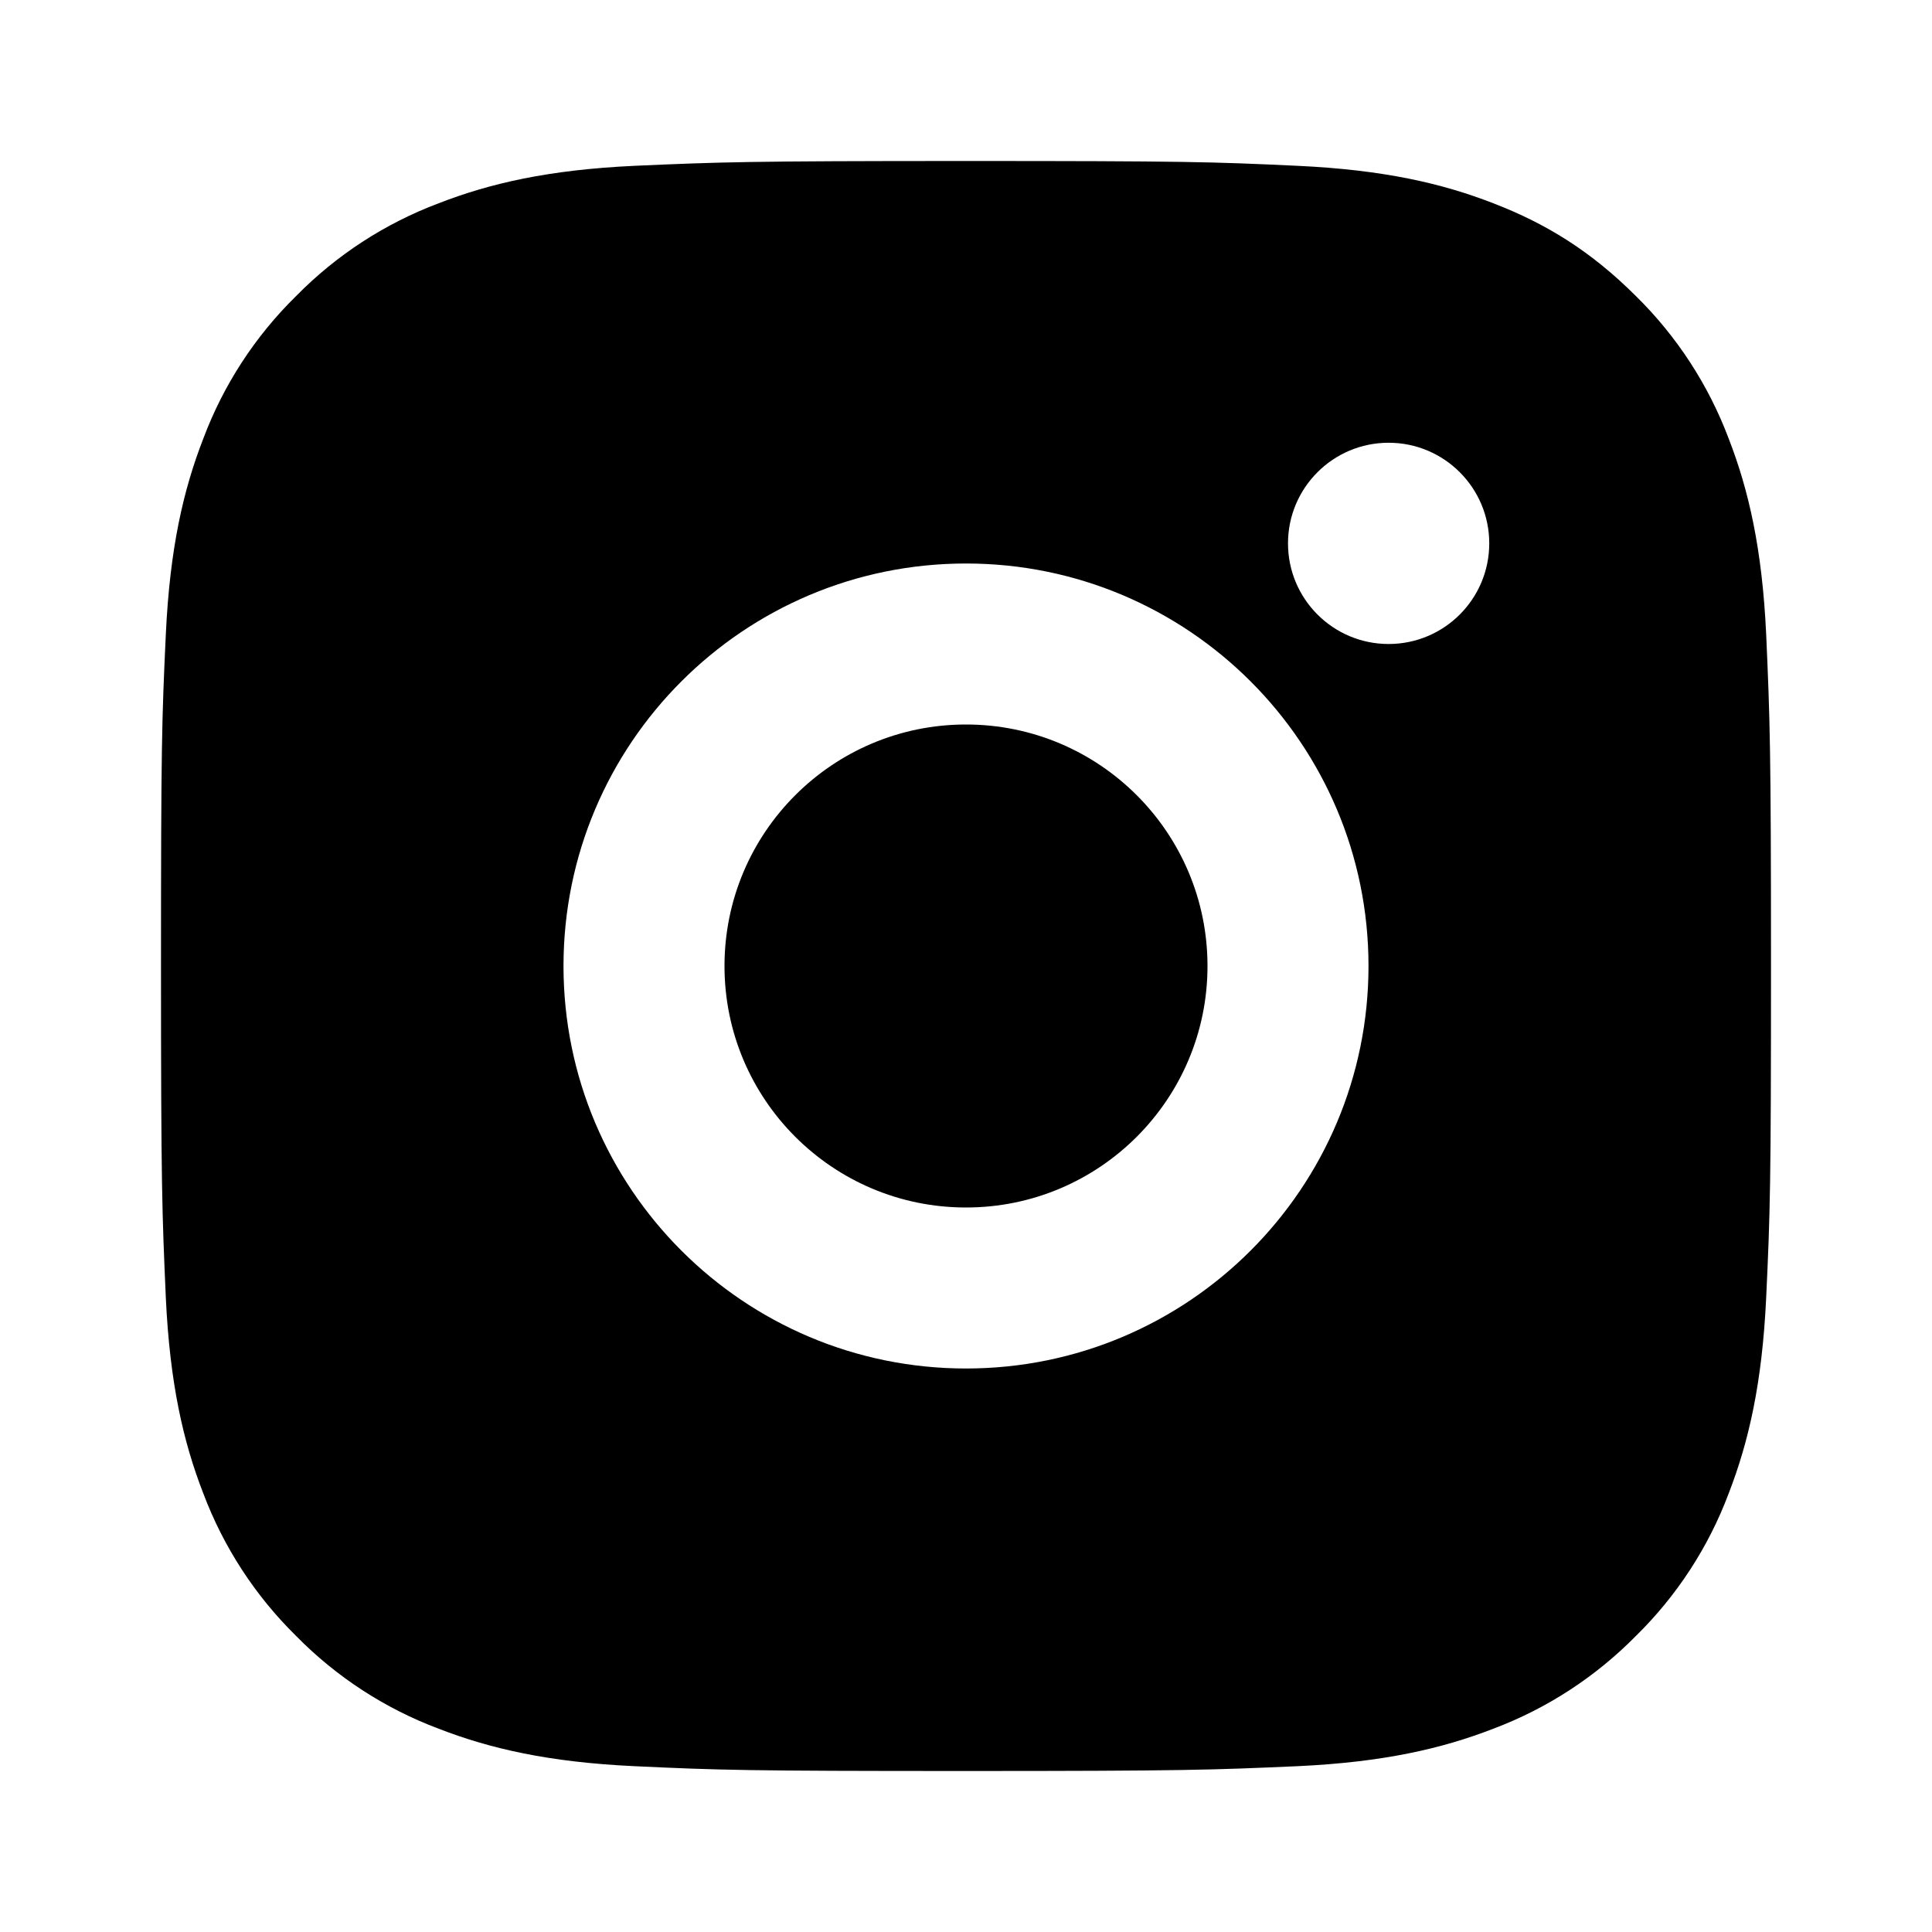
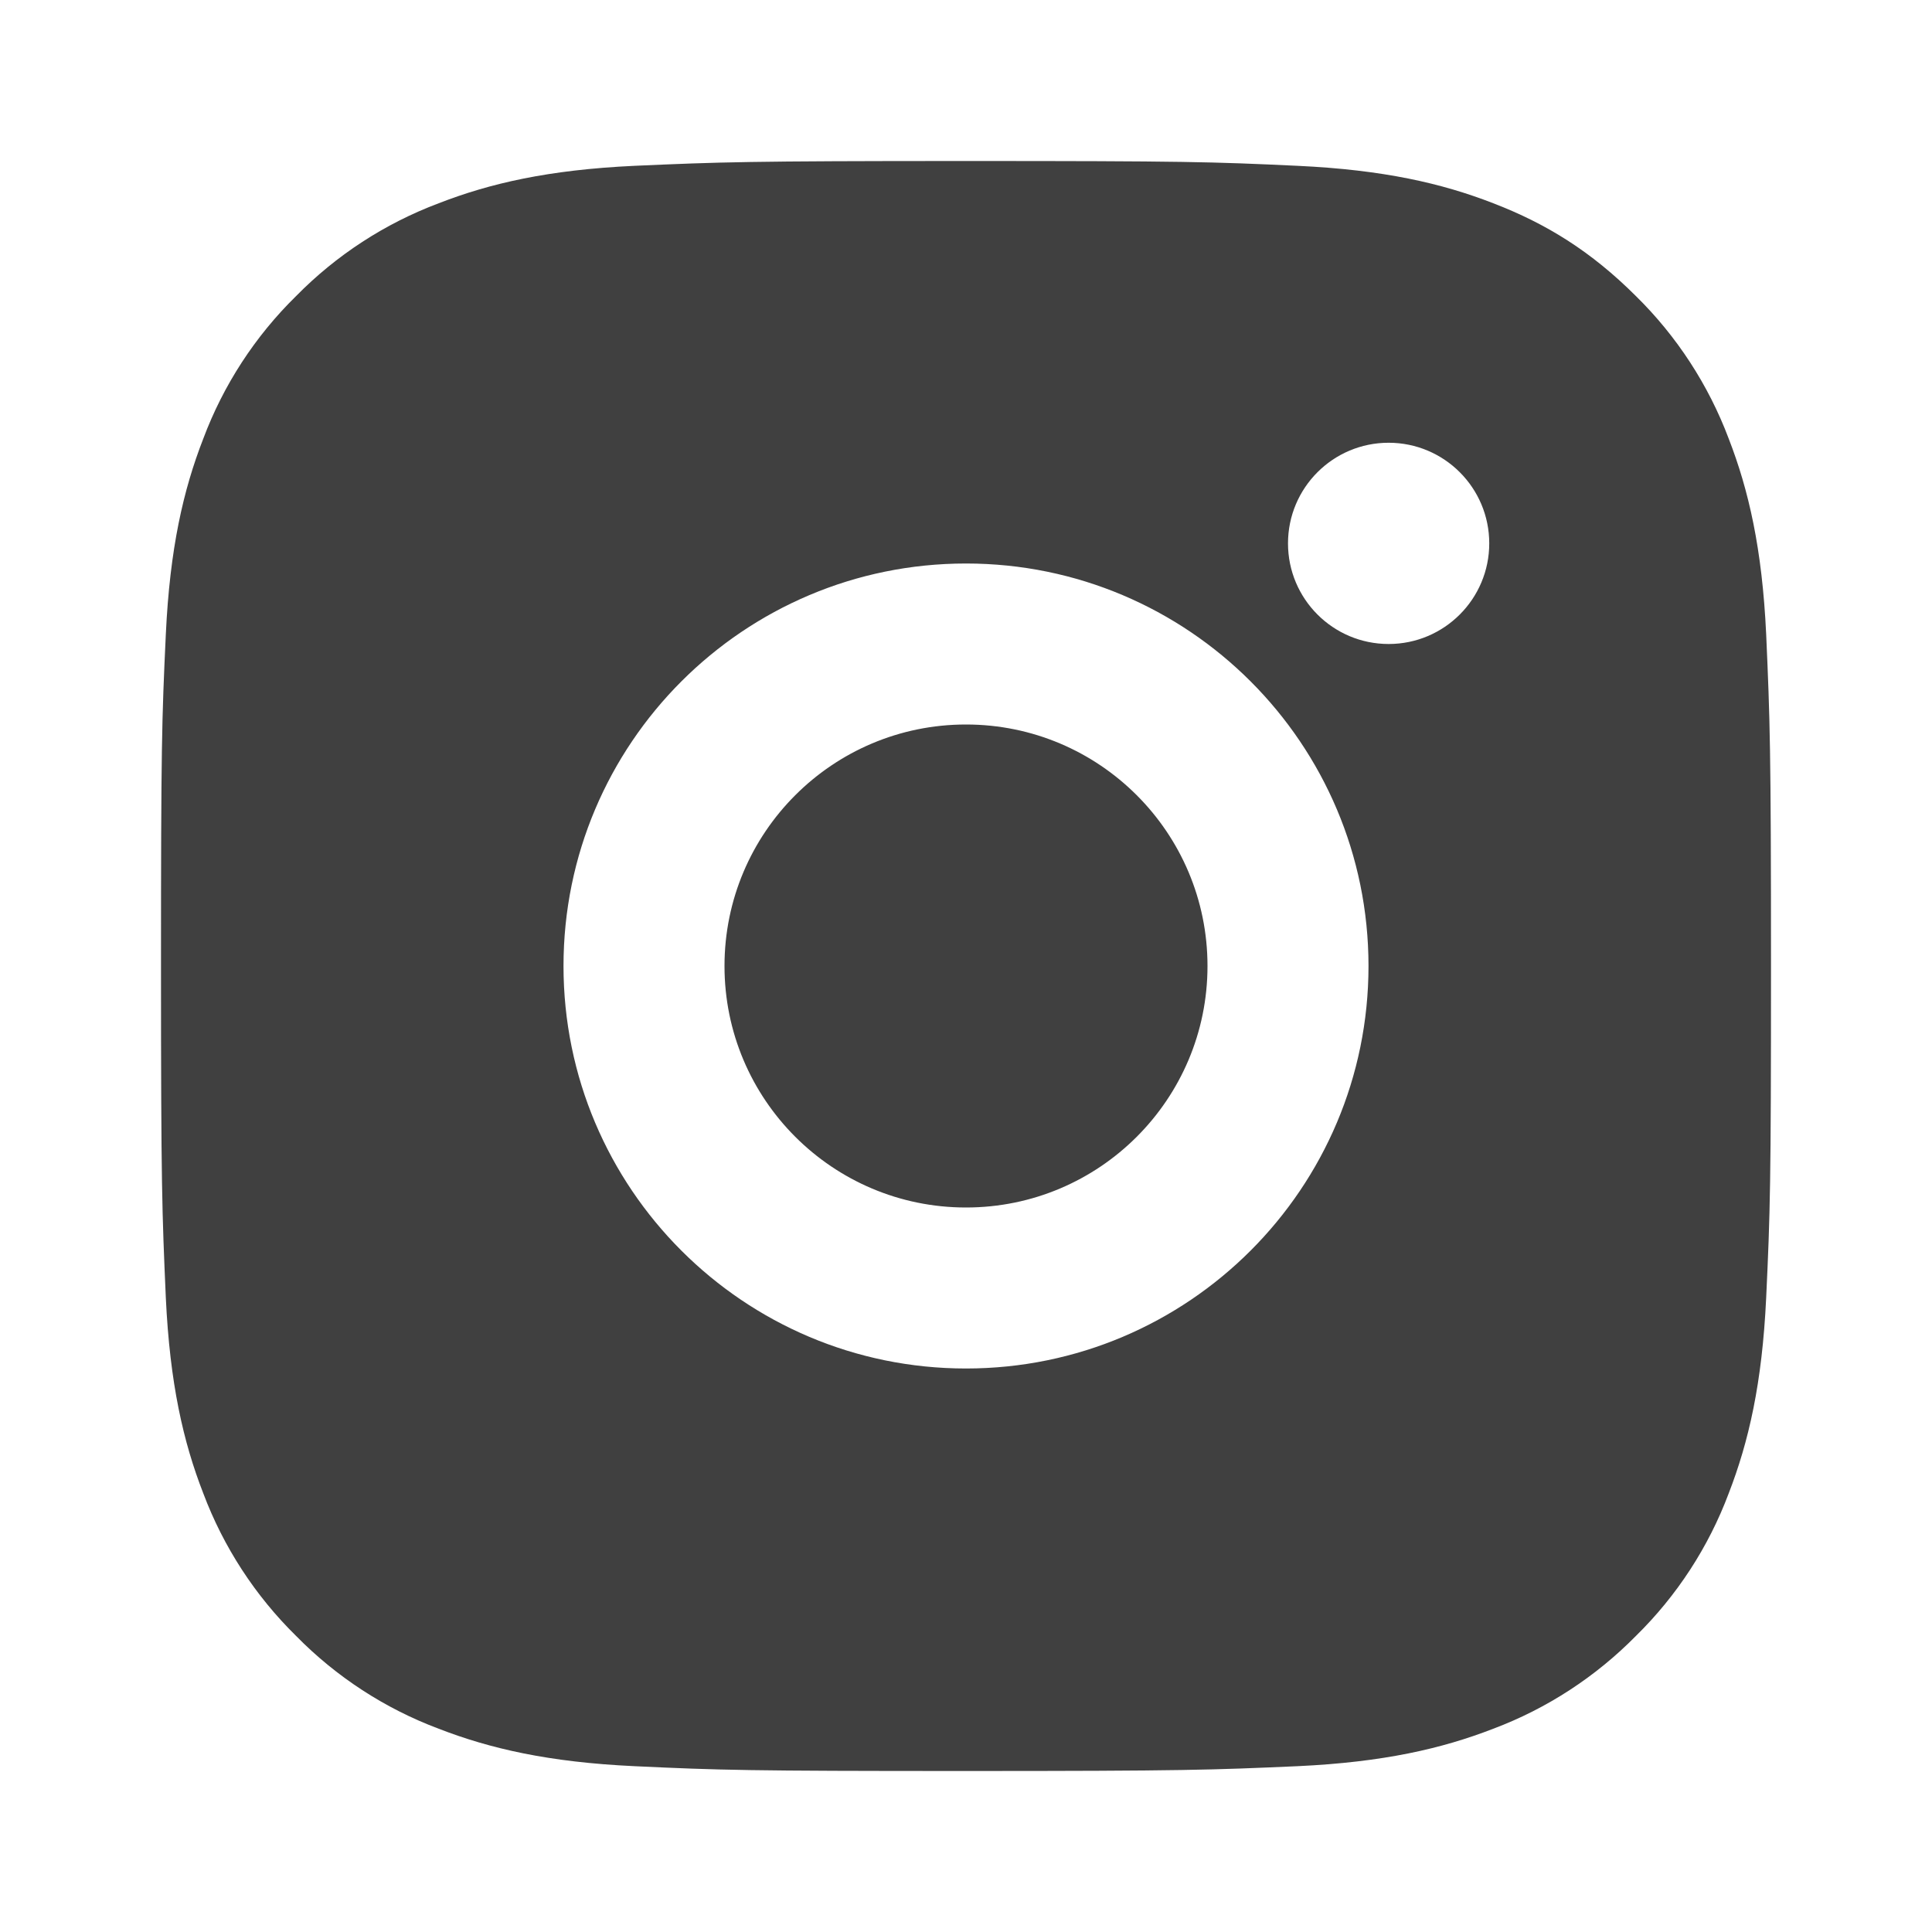
<svg xmlns="http://www.w3.org/2000/svg" viewBox="0 0 24 24" role="img" aria-labelledby="apjifbeymlc54g5dqid6583hjd9a5n1p" class="crayons-icon c-link__icon">
-   <path d="M12 2c2.717 0 3.056.01 4.122.06 1.065.05 1.79.217 2.428.465.66.254 1.216.598 1.772 1.153.509.5.902 1.105 1.153 1.772.247.637.415 1.363.465 2.428.047 1.066.06 1.405.06 4.122 0 2.717-.01 3.056-.06 4.122-.05 1.065-.218 1.79-.465 2.428a4.883 4.883 0 01-1.153 1.772c-.5.508-1.105.902-1.772 1.153-.637.247-1.363.415-2.428.465-1.066.047-1.405.06-4.122.06-2.717 0-3.056-.01-4.122-.06-1.065-.05-1.79-.218-2.428-.465a4.89 4.89 0 01-1.772-1.153 4.904 4.904 0 01-1.153-1.772c-.248-.637-.415-1.363-.465-2.428C2.013 15.056 2 14.717 2 12c0-2.717.01-3.056.06-4.122.05-1.066.217-1.79.465-2.428a4.88 4.88 0 011.153-1.772A4.897 4.897 0 015.45 2.525c.638-.248 1.362-.415 2.428-.465C8.944 2.013 9.283 2 12 2zm0 5a5 5 0 100 10 5 5 0 000-10zm6.5-.25a1.25 1.25 0 10-2.5 0 1.25 1.25 0 002.5 0zM12 9a3 3 0 110 6 3 3 0 010-6z" />
+   <path d="M12 2c2.717 0 3.056.01 4.122.06 1.065.05 1.79.217 2.428.465.66.254 1.216.598 1.772 1.153.509.5.902 1.105 1.153 1.772.247.637.415 1.363.465 2.428.047 1.066.06 1.405.06 4.122 0 2.717-.01 3.056-.06 4.122-.05 1.065-.218 1.79-.465 2.428a4.883 4.883 0 01-1.153 1.772c-.5.508-1.105.902-1.772 1.153-.637.247-1.363.415-2.428.465-1.066.047-1.405.06-4.122.06-2.717 0-3.056-.01-4.122-.06-1.065-.05-1.79-.218-2.428-.465a4.89 4.89 0 01-1.772-1.153 4.904 4.904 0 01-1.153-1.772c-.248-.637-.415-1.363-.465-2.428C2.013 15.056 2 14.717 2 12c0-2.717.01-3.056.06-4.122.05-1.066.217-1.79.465-2.428a4.88 4.88 0 011.153-1.772A4.897 4.897 0 015.45 2.525c.638-.248 1.362-.415 2.428-.465C8.944 2.013 9.283 2 12 2zm0 5a5 5 0 100 10 5 5 0 000-10zm6.5-.25a1.25 1.25 0 10-2.5 0 1.25 1.25 0 002.5 0zM12 9a3 3 0 110 6 3 3 0 010-6z" fill="#404040" />
</svg>
